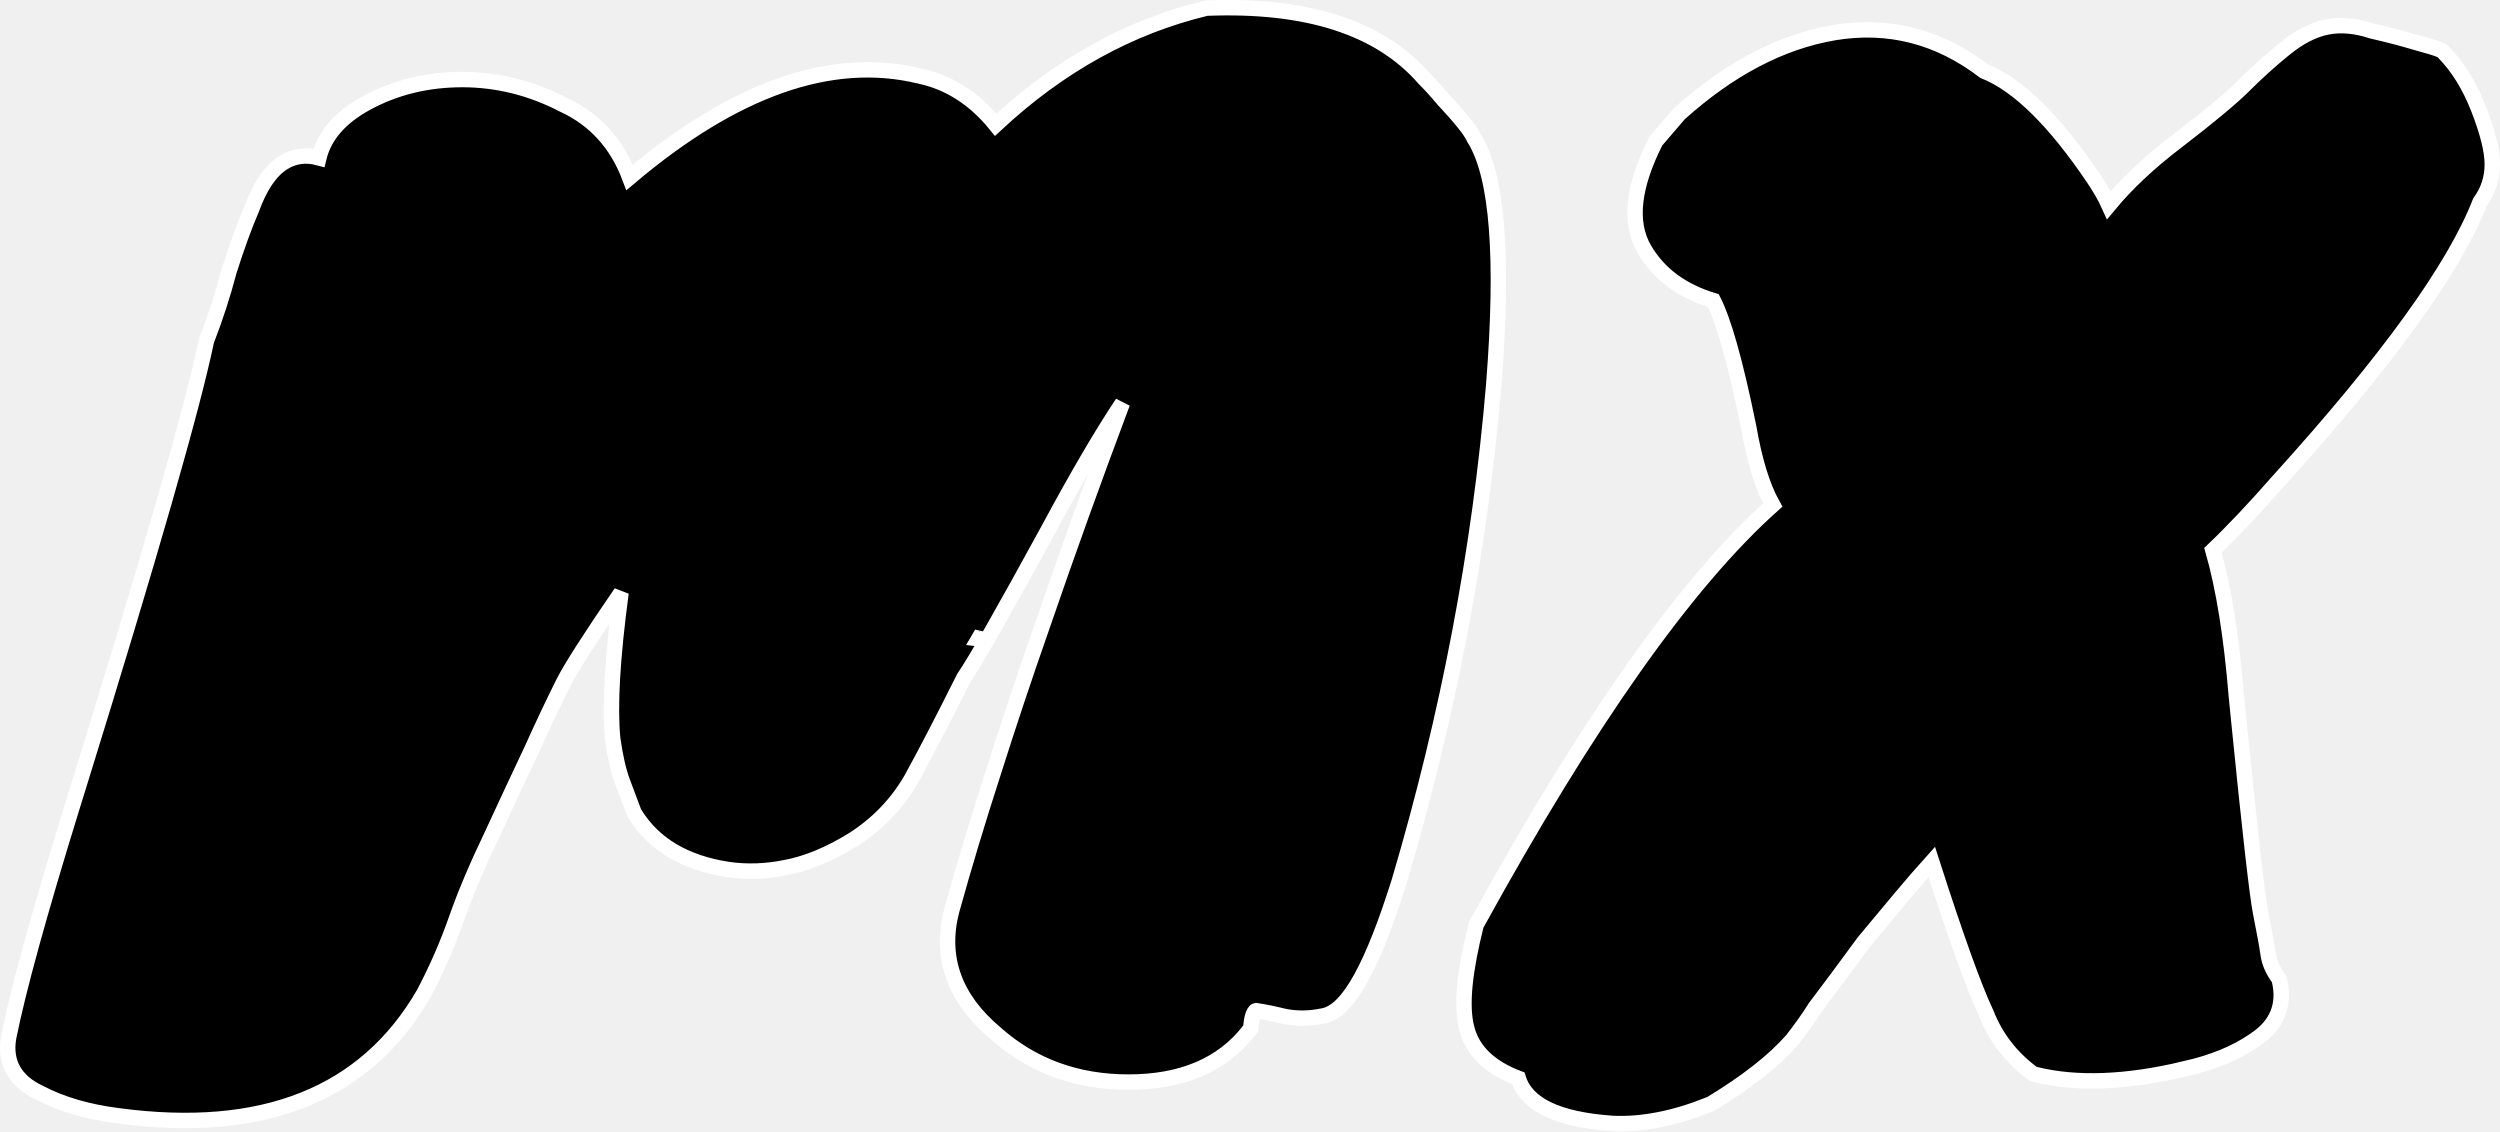
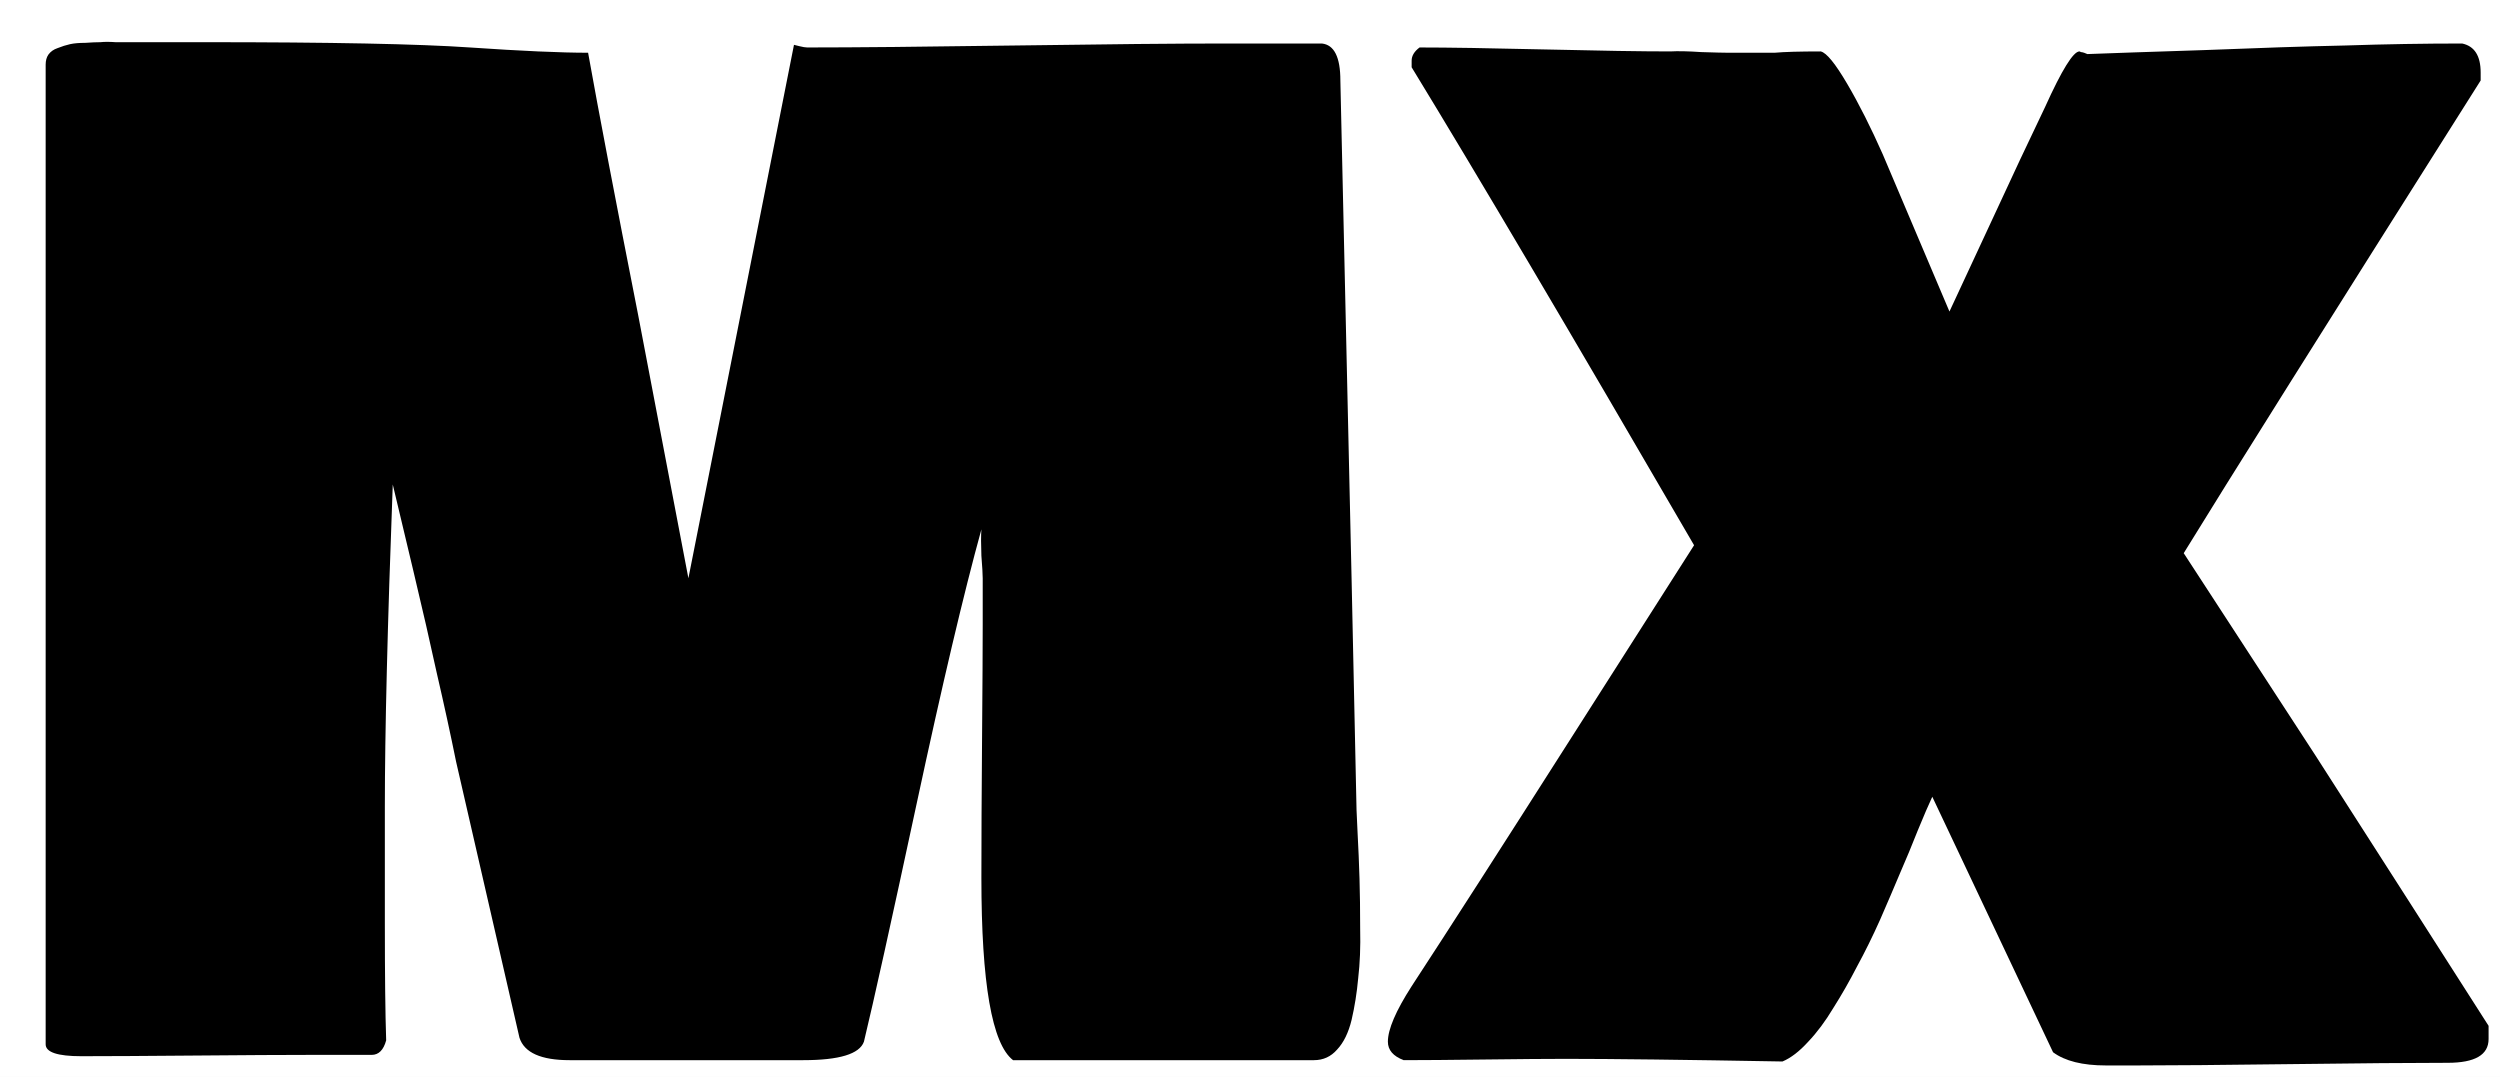
- <svg xmlns="http://www.w3.org/2000/svg" width="811" height="367" viewBox="0 0 811 367" fill="none">
-   <path d="M754.838 8.778C759.387 7.869 764.268 8.34 769.418 10.036C774.687 11.253 779.373 12.474 783.469 13.7C785.714 14.312 787.52 14.828 788.877 15.245C790.004 15.591 790.961 15.911 791.6 16.194L791.854 16.314L792.217 16.494L792.504 16.781C797.278 21.551 801.111 27.764 804.056 35.331C806.933 42.721 808.499 48.77 808.5 53.316C808.5 57.807 807.172 61.897 804.543 65.514C796.129 87.11 774.313 117.189 739.477 155.636C731.391 164.868 724.184 172.498 717.864 178.512C721.367 190.736 723.889 206.478 725.46 225.685L726.208 233.193C729.861 269.697 732.244 290.622 733.36 296.194C734.582 302.3 735.408 306.83 735.826 309.75C736.144 311.974 737.069 314.29 738.709 316.705L739.047 317.189L739.334 317.59L739.447 318.07C740.356 321.93 740.222 325.574 738.871 328.889C737.531 332.174 735.086 334.91 731.75 337.146L731.179 337.547C725.238 341.647 717.783 344.672 708.9 346.691L708.901 346.692C689.947 351.221 673.641 351.899 660.096 348.516L659.606 348.394L659.203 348.091C652.357 342.961 647.393 336.517 644.365 328.785C640.426 320.495 634.524 304.056 626.674 279.614C623.27 283.4 619.99 287.184 616.834 290.967C612.783 295.824 608.731 300.682 604.679 305.539L596.17 317.077L596.164 317.086L596.158 317.094C594.937 318.72 593.716 320.347 592.495 321.974C591.293 323.574 590.091 325.175 588.889 326.775C586.813 330.085 584.342 333.579 581.479 337.257L581.434 337.314L581.387 337.368C575.456 344.141 566.671 351.006 555.162 357.987L554.992 358.09L554.808 358.165C543.572 362.739 533.034 364.873 523.232 364.447L523.2 364.445L523.167 364.443C514.276 363.824 507.143 362.315 501.944 359.773C497.181 357.445 493.883 354.154 492.551 349.816C483.47 346.377 477.561 340.958 475.739 333.277V333.278C473.947 326.116 475.124 315.004 478.792 300.348L478.87 300.034L479.025 299.751C515.006 234.245 547.013 188.839 575.073 163.825C571.7 157.787 569.14 149.312 567.284 138.579C565.054 127.644 562.934 118.671 560.924 111.644C559.088 105.223 557.377 100.552 555.819 97.509C545.662 94.452 538.092 88.916 533.387 80.798C528.253 71.938 529.957 60.128 536.978 46.099L537.116 45.823L537.316 45.589L544.642 37.05L544.749 36.926L544.871 36.816C561.004 22.351 577.7 13.54 594.958 10.596L594.968 10.594C612.661 7.648 628.929 11.84 643.625 23.06C654.867 27.526 666.717 39.427 679.257 58.018L679.265 58.028C681.32 61.108 682.952 63.949 684.116 66.537C689.992 59.443 697.362 52.545 706.198 45.836C716.77 37.711 723.977 31.699 727.92 27.76C732.049 23.634 736.384 19.716 740.925 16.004H740.926C745.602 12.182 750.241 9.697 754.838 8.778ZM391.622 2.633C423.682 1.401 447.36 8.754 461.911 25.371C463.973 27.435 466.028 29.695 468.076 32.148C470.921 35.195 473.191 37.77 474.865 39.86C476.405 41.784 477.592 43.48 478.189 44.839C482.127 51.087 484.465 60.943 485.479 74.014C486.511 87.309 486.195 104.277 484.562 124.878L484.561 124.89C480.069 178.335 469.862 231.974 453.943 285.805L453.937 285.824L453.931 285.845C449.64 299.523 445.511 310.027 441.525 317.258C439.533 320.871 437.522 323.769 435.467 325.851C433.465 327.878 431.237 329.311 428.78 329.644C424.426 330.506 420.225 330.515 416.206 329.623L416.141 329.607C413.041 328.833 410.147 328.253 407.458 327.86C407.305 327.884 407.116 327.986 406.849 328.442C406.415 329.186 406 330.577 405.808 332.88L405.747 333.613L405.297 334.197C396.567 345.536 383.324 351.03 366.077 351.03C349.242 351.03 334.81 345.759 322.93 335.175C316.381 329.681 311.809 323.598 309.391 316.899C306.963 310.173 306.769 302.997 308.71 295.452L308.716 295.429L308.723 295.405C312.803 280.731 317.291 265.855 322.185 250.777C327.076 235.305 332.373 219.428 338.077 203.146C346.081 179.823 354.766 155.684 364.132 130.729C357.408 140.83 349.431 154.438 340.196 171.61L340.188 171.624C325.7 198.161 316.501 214.317 312.679 219.885C305.789 233.651 300.101 244.612 295.618 252.755L295.604 252.778L295.59 252.803C290.906 260.887 284.513 267.481 276.447 272.571L276.416 272.591C268.903 277.177 261.7 280.165 254.816 281.454L254.815 281.453C248.466 282.719 242.289 282.936 236.298 282.081L236.288 282.08L236.278 282.078C222.308 279.963 211.997 273.962 205.824 263.829L205.701 263.627L205.618 263.406C205.007 261.78 204.397 260.154 203.787 258.527C203.176 256.901 202.565 255.274 201.955 253.647C200.642 250.151 199.593 245.476 198.768 239.704L198.76 239.647L198.754 239.591C197.73 229.019 198.661 213.206 201.475 192.259C191.361 206.994 185.138 216.732 182.722 221.561C179.484 228.03 176.039 235.319 172.387 243.427L172.377 243.448L172.367 243.471C168.708 251.187 164.439 260.328 159.557 270.896L159.549 270.913L159.541 270.93C154.685 281.036 150.858 290.098 148.047 298.121C145.157 306.372 141.648 314.414 137.521 322.248L137.499 322.291L137.474 322.333C128.053 338.648 115.014 350.175 98.384 356.8C81.802 363.406 61.814 365.073 38.541 361.989C28.552 360.742 19.906 358.235 12.663 354.405C8.924 352.63 6.048 350.253 4.314 347.16C2.553 344.018 2.123 340.41 2.812 336.507L2.817 336.479L2.823 336.45C5.902 321.069 12.744 296.243 23.313 262.039L25.476 255.073C48.684 180.223 62.481 132.162 66.928 110.753L66.971 110.549L67.046 110.354C69.86 103.125 72.273 95.693 74.285 88.057L74.3 87.998L74.318 87.939C76.771 80.177 79.234 73.401 81.71 67.623C84.219 60.762 87.453 55.667 91.661 52.904C95.243 50.552 99.24 50.072 103.441 51.202C105.228 43.856 110.552 37.955 118.851 33.433C128.2 28.338 138.588 25.809 149.961 25.809C161.349 25.809 172.306 28.547 182.804 33.991C192.991 38.704 200.14 46.623 204.257 57.55C238.035 29.011 269.449 17.661 298.291 24.659H298.29C307.903 26.68 316.143 32.015 323.013 40.457C343.529 21.33 366.238 8.718 391.129 2.701L391.372 2.643L391.622 2.633ZM317.456 207.263C317.746 207.302 317.997 207.283 318.172 207.254C318.194 207.25 318.215 207.243 318.236 207.239L317.561 207.08C317.526 207.141 317.491 207.202 317.456 207.263Z" fill="black" stroke="white" stroke-width="5" />
+ <svg xmlns="http://www.w3.org/2000/svg" width="657" height="283" viewBox="0 0 657 283" fill="none">
+   <rect width="657" height="283" fill="white" />
+   <path d="M356.412 208.868C356.412 210.95 356.527 214.189 356.759 218.584C356.99 222.863 357.163 226.969 357.279 230.902C357.394 234.834 357.452 239.229 357.452 244.087C357.568 248.829 357.394 253.167 356.932 257.099C356.585 260.916 356.007 264.559 355.198 268.029C354.388 271.383 353.117 273.986 351.383 275.836C349.764 277.687 347.741 278.612 345.313 278.612H266.233C260.684 274.333 257.909 258.371 257.909 230.728C257.909 220.666 257.967 208.579 258.083 194.468C258.198 180.242 258.256 170.121 258.256 164.107V151.963C258.256 150.922 258.14 148.955 257.909 146.064C257.794 143.057 257.794 140.743 257.909 139.124C253.285 155.895 247.62 179.895 240.914 211.124C234.209 242.352 229.584 263.229 227.041 273.754C225.884 276.993 220.566 278.612 211.086 278.612H149.695C142.18 278.612 137.787 276.646 136.515 272.713L119.867 200.193C118.364 192.791 116.688 185.1 114.838 177.119C113.104 169.138 111.023 160.059 108.595 149.881C106.167 139.702 104.375 132.184 103.219 127.327C101.831 164.338 101.138 192.56 101.138 211.991V242.526C101.138 256.174 101.253 266.468 101.485 273.407C100.791 275.952 99.519 277.224 97.669 277.224H81.368C74.547 277.224 64.546 277.282 51.366 277.398C38.186 277.513 28.186 277.571 21.365 277.571C15.122 277.571 12 276.53 12 274.448V16.985C12 15.944 12.231 15.077 12.694 14.383C13.272 13.573 14.081 12.995 15.122 12.648C16.278 12.185 17.376 11.838 18.416 11.607C19.457 11.376 20.787 11.26 22.405 11.26C24.024 11.145 25.353 11.087 26.394 11.087C27.434 10.971 28.764 10.971 30.383 11.087C32.001 11.087 33.042 11.087 33.504 11.087H53.968C86.917 11.087 110.098 11.549 123.509 12.475C137.036 13.4 147.383 13.863 154.551 13.863C157.326 29.361 161.719 52.378 167.731 82.913L180.911 151.963L208.658 11.781C208.658 11.781 209.12 11.896 210.045 12.128C210.97 12.359 211.664 12.475 212.126 12.475C224.497 12.475 242.764 12.301 266.927 11.954C291.09 11.607 309.357 11.434 321.728 11.434H347.394C350.631 11.781 352.25 15.019 352.25 21.149C354.793 133.225 356.18 195.798 356.412 208.868Z" fill="black" />
+   <path d="M364.736 273.754C364.736 270.516 366.817 265.658 370.979 259.181C380.806 244.145 394.853 222.285 413.12 193.601C431.387 164.917 442.081 148.146 445.203 143.288C412.6 87.192 387.858 45.323 370.979 17.68V15.944C370.979 14.672 371.673 13.516 373.06 12.475C380.459 12.475 391.442 12.648 406.01 12.995C420.577 13.342 431.56 13.516 438.959 13.516C440.925 13.4 443.642 13.458 447.11 13.689C450.694 13.805 453.064 13.863 454.22 13.863H466.36C468.903 13.631 472.95 13.516 478.499 13.516C480.002 13.863 482.314 16.696 485.436 22.017C488.558 27.337 491.679 33.525 494.801 40.581L512.316 81.872C512.663 81.178 518.848 67.877 530.872 41.968L537.462 28.089C541.855 18.373 544.861 13.516 546.48 13.516C546.595 13.516 546.711 13.573 546.827 13.689C547.058 13.689 547.347 13.747 547.694 13.863C548.041 13.978 548.33 14.094 548.561 14.21C554.573 13.978 564.747 13.631 579.083 13.169C593.419 12.59 605.847 12.185 616.368 11.954C626.889 11.607 637.12 11.434 647.063 11.434C650.3 12.128 651.919 14.672 651.919 19.067V21.149C611.107 85.689 585.095 127.095 573.88 145.37L608.564 198.632C614.345 207.654 622.611 220.55 633.363 237.321C644.115 254.092 650.994 264.848 654 269.59V273.06C654 277.224 650.416 279.306 643.248 279.306C633.883 279.306 620.125 279.422 601.974 279.653C583.823 279.884 570.412 280 561.741 280H553.417C547.289 280 542.665 278.843 539.543 276.53L507.807 209.389C506.882 211.355 505.61 214.304 503.992 218.237C502.489 222.054 500.928 225.813 499.31 229.514C497.807 233.099 496.072 237.147 494.107 241.658C492.142 246.053 490.118 250.159 488.037 253.976C486.072 257.793 483.991 261.436 481.794 264.906C479.713 268.376 477.516 271.325 475.204 273.754C472.892 276.299 470.638 278.034 468.441 278.959C442.544 278.496 423.583 278.265 411.559 278.265C406.588 278.265 399.478 278.323 390.229 278.439C380.979 278.554 373.869 278.612 368.898 278.612C366.123 277.571 364.736 275.952 364.736 273.754Z" fill="black" />
</svg>
